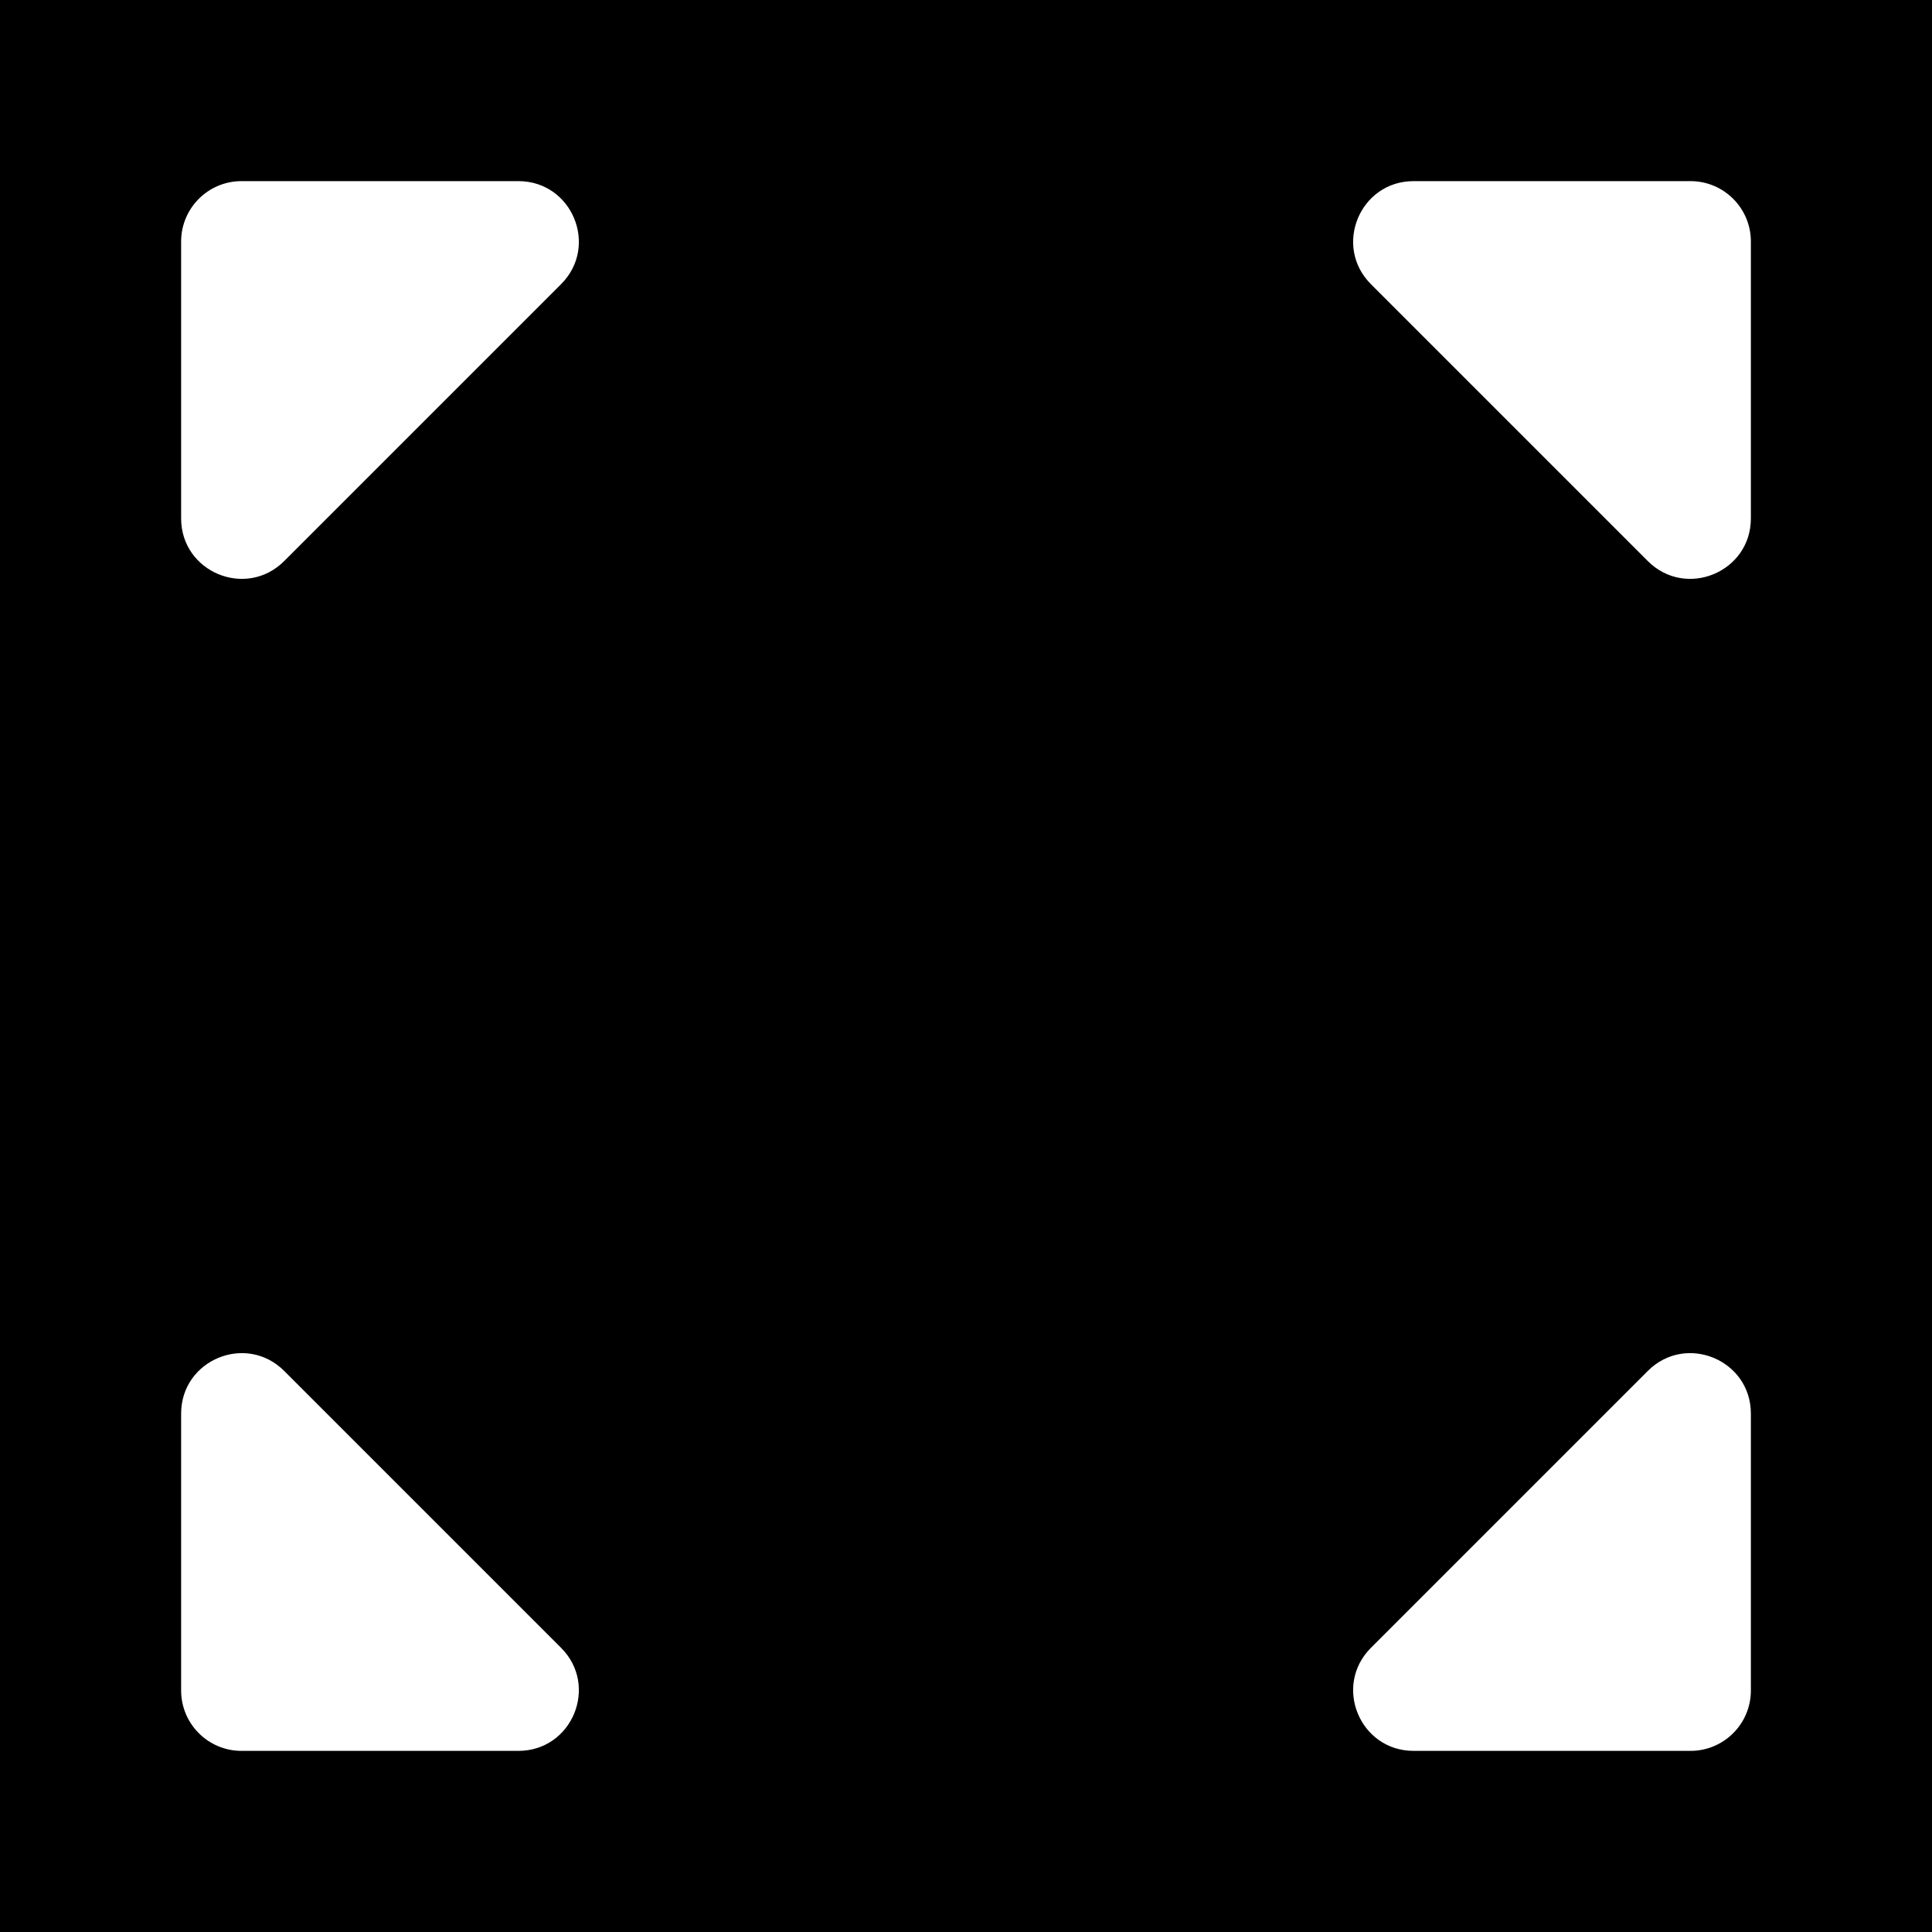
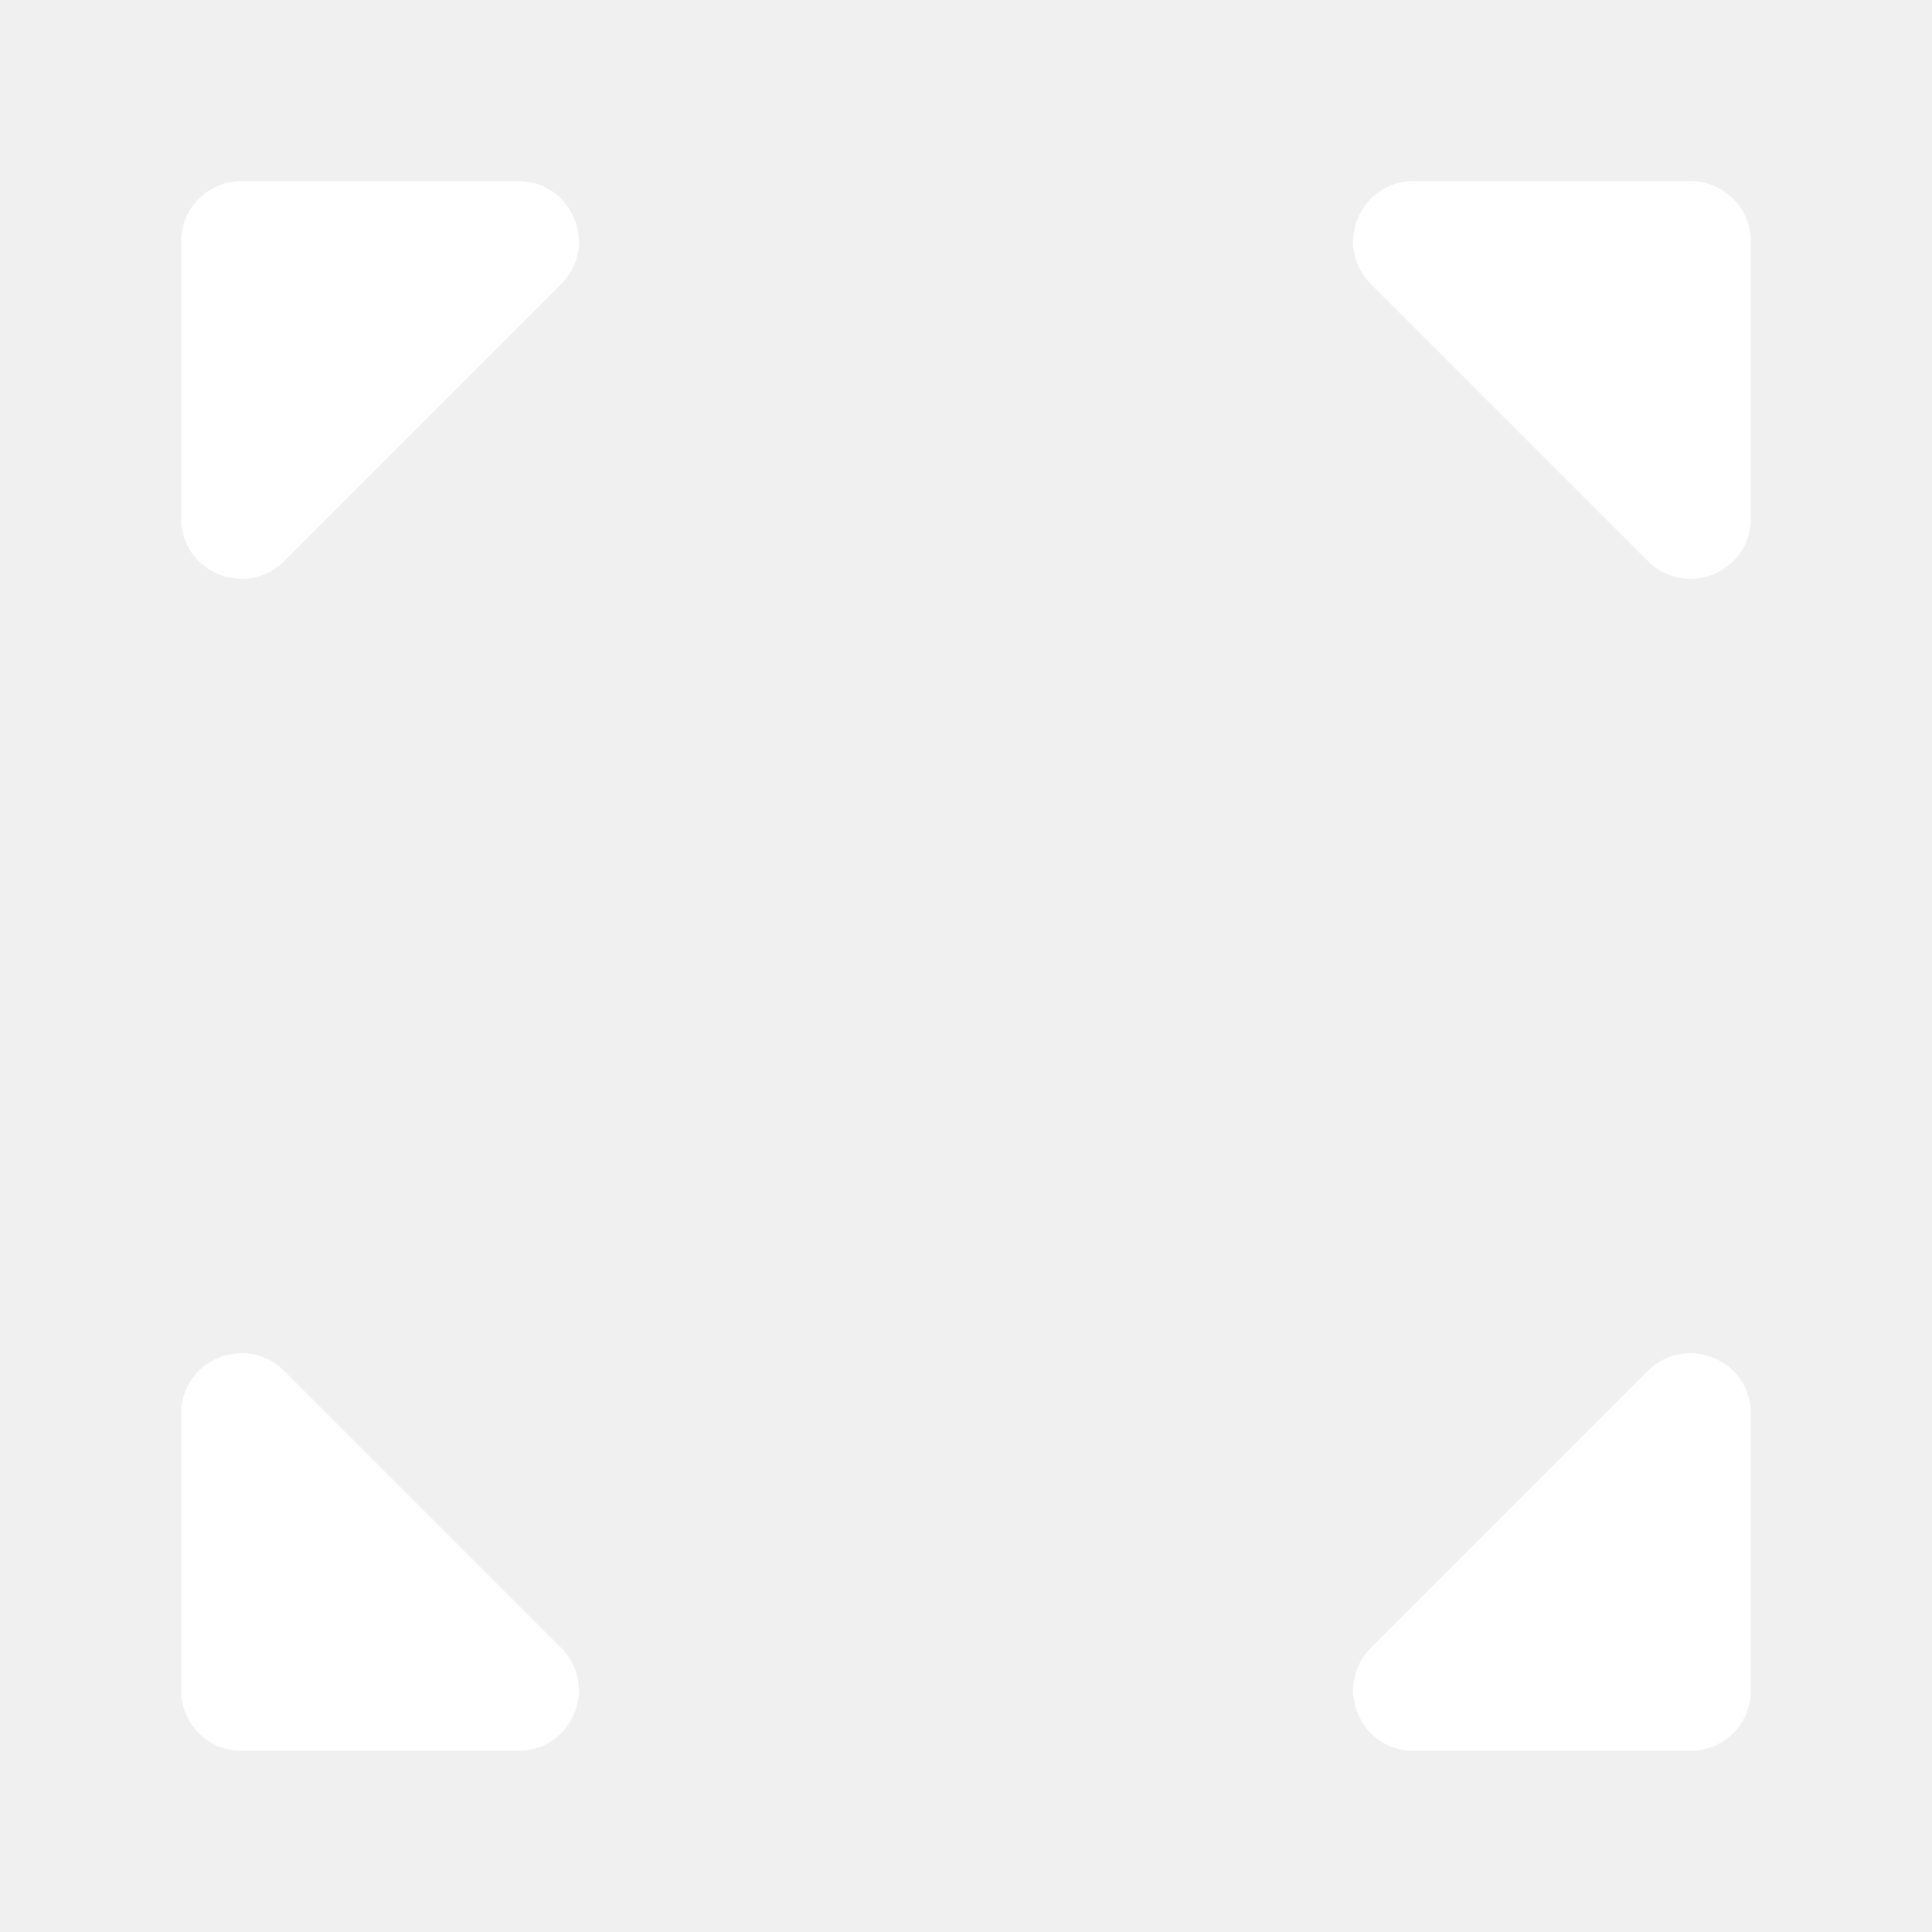
<svg xmlns="http://www.w3.org/2000/svg" width="32" height="32" viewBox="0 0 32 32" fill="none">
-   <rect width="32" height="32" fill="black" />
  <path d="M3 4C3 3.448 3.448 3 4 3H8.586C9.477 3 9.923 4.077 9.293 4.707L4.707 9.293C4.077 9.923 3 9.477 3 8.586V4Z" fill="white" />
  <path d="M29 28C29 28.552 28.552 29 28 29L23.414 29C22.523 29 22.077 27.923 22.707 27.293L27.293 22.707C27.923 22.077 29 22.523 29 23.414L29 28Z" fill="white" />
  <path d="M28 3C28.552 3 29 3.448 29 4L29 8.586C29 9.477 27.923 9.923 27.293 9.293L22.707 4.707C22.077 4.077 22.523 3 23.414 3L28 3Z" fill="white" />
  <path d="M4 29C3.448 29 3 28.552 3 28L3 23.414C3 22.523 4.077 22.077 4.707 22.707L9.293 27.293C9.923 27.923 9.477 29 8.586 29L4 29Z" fill="white" />
</svg>
